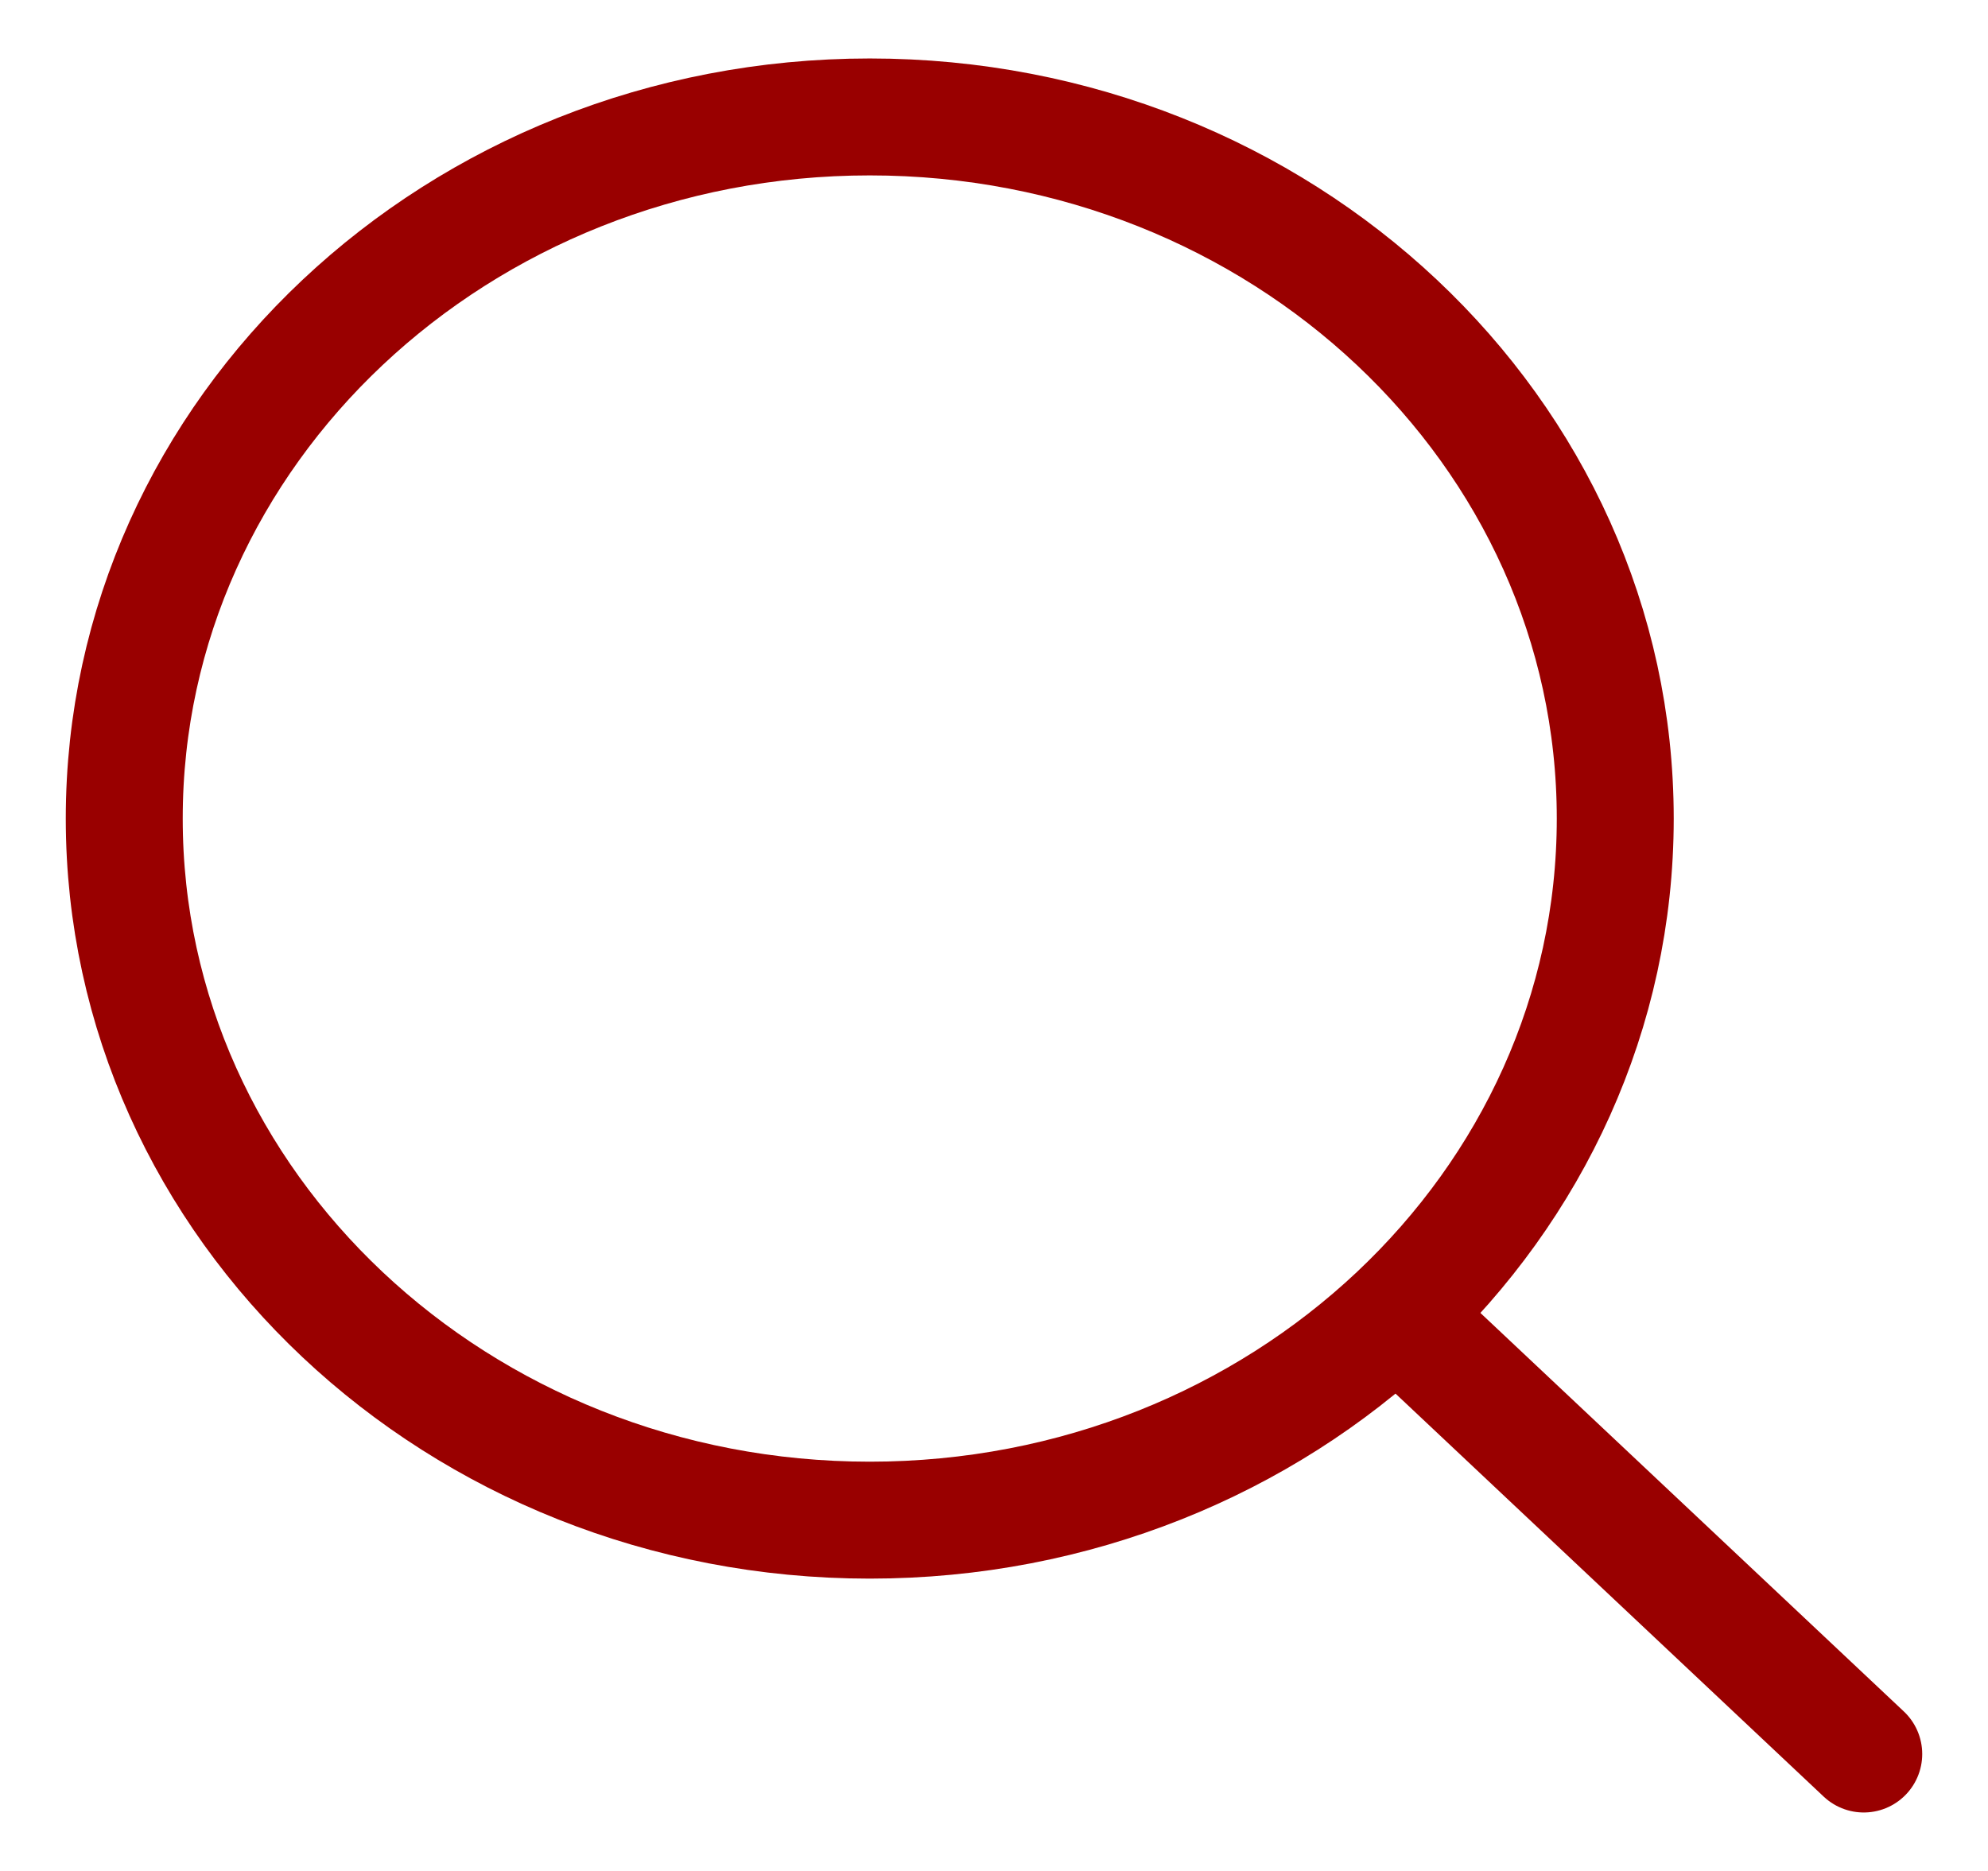
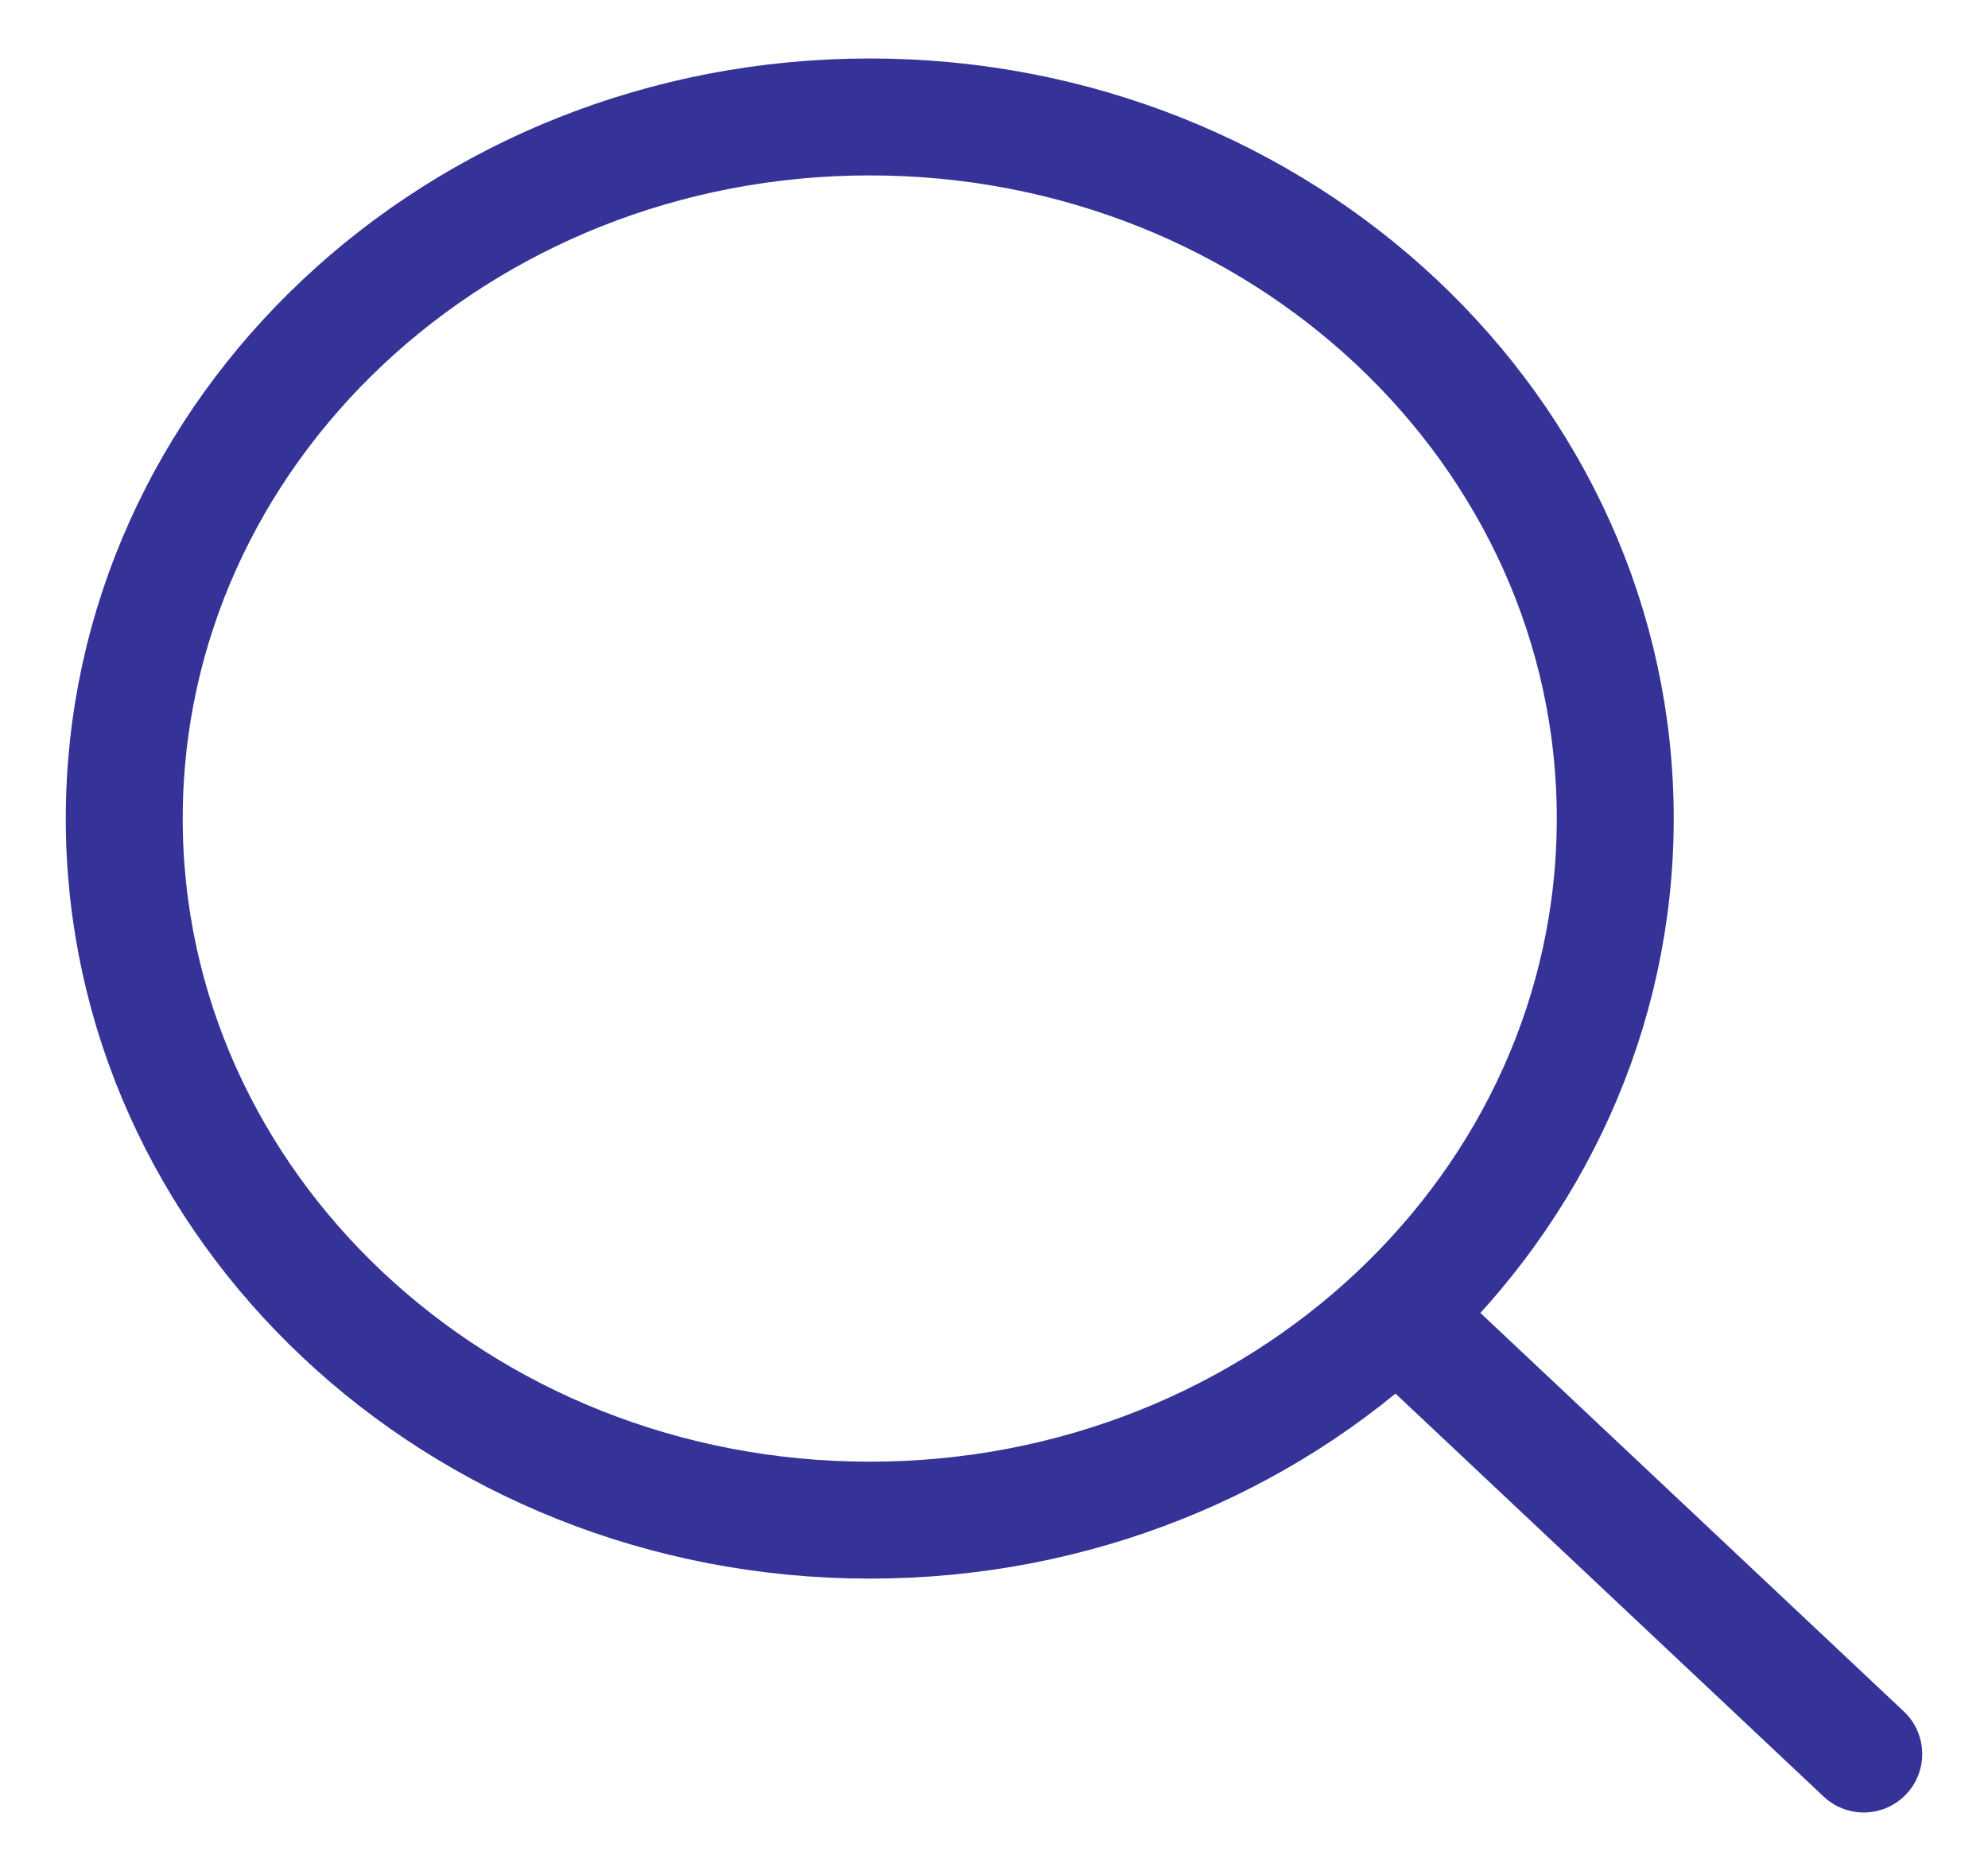
<svg xmlns="http://www.w3.org/2000/svg" width="34" height="32" viewBox="0 0 34 32" fill="none">
-   <path d="M14.875 26C21.917 26 27.625 20.627 27.625 14C27.625 7.373 21.917 2 14.875 2C7.833 2 2.125 7.373 2.125 14C2.125 20.627 7.833 26 14.875 26Z" stroke="#990000" stroke-width="2" stroke-linecap="round" stroke-linejoin="round" />
-   <path d="M24.438 23L31.875 30" stroke="#990000" stroke-width="2" stroke-linecap="round" stroke-linejoin="round" />
+   <path d="M14.875 26C21.917 26 27.625 20.627 27.625 14C27.625 7.373 21.917 2 14.875 2C7.833 2 2.125 7.373 2.125 14C2.125 20.627 7.833 26 14.875 26Z" stroke="#353398" stroke-width="2" stroke-linecap="round" stroke-linejoin="round" />
+   <path d="M24.438 23L31.875 30" stroke="#353398" stroke-width="2" stroke-linecap="round" stroke-linejoin="round" />
</svg>
